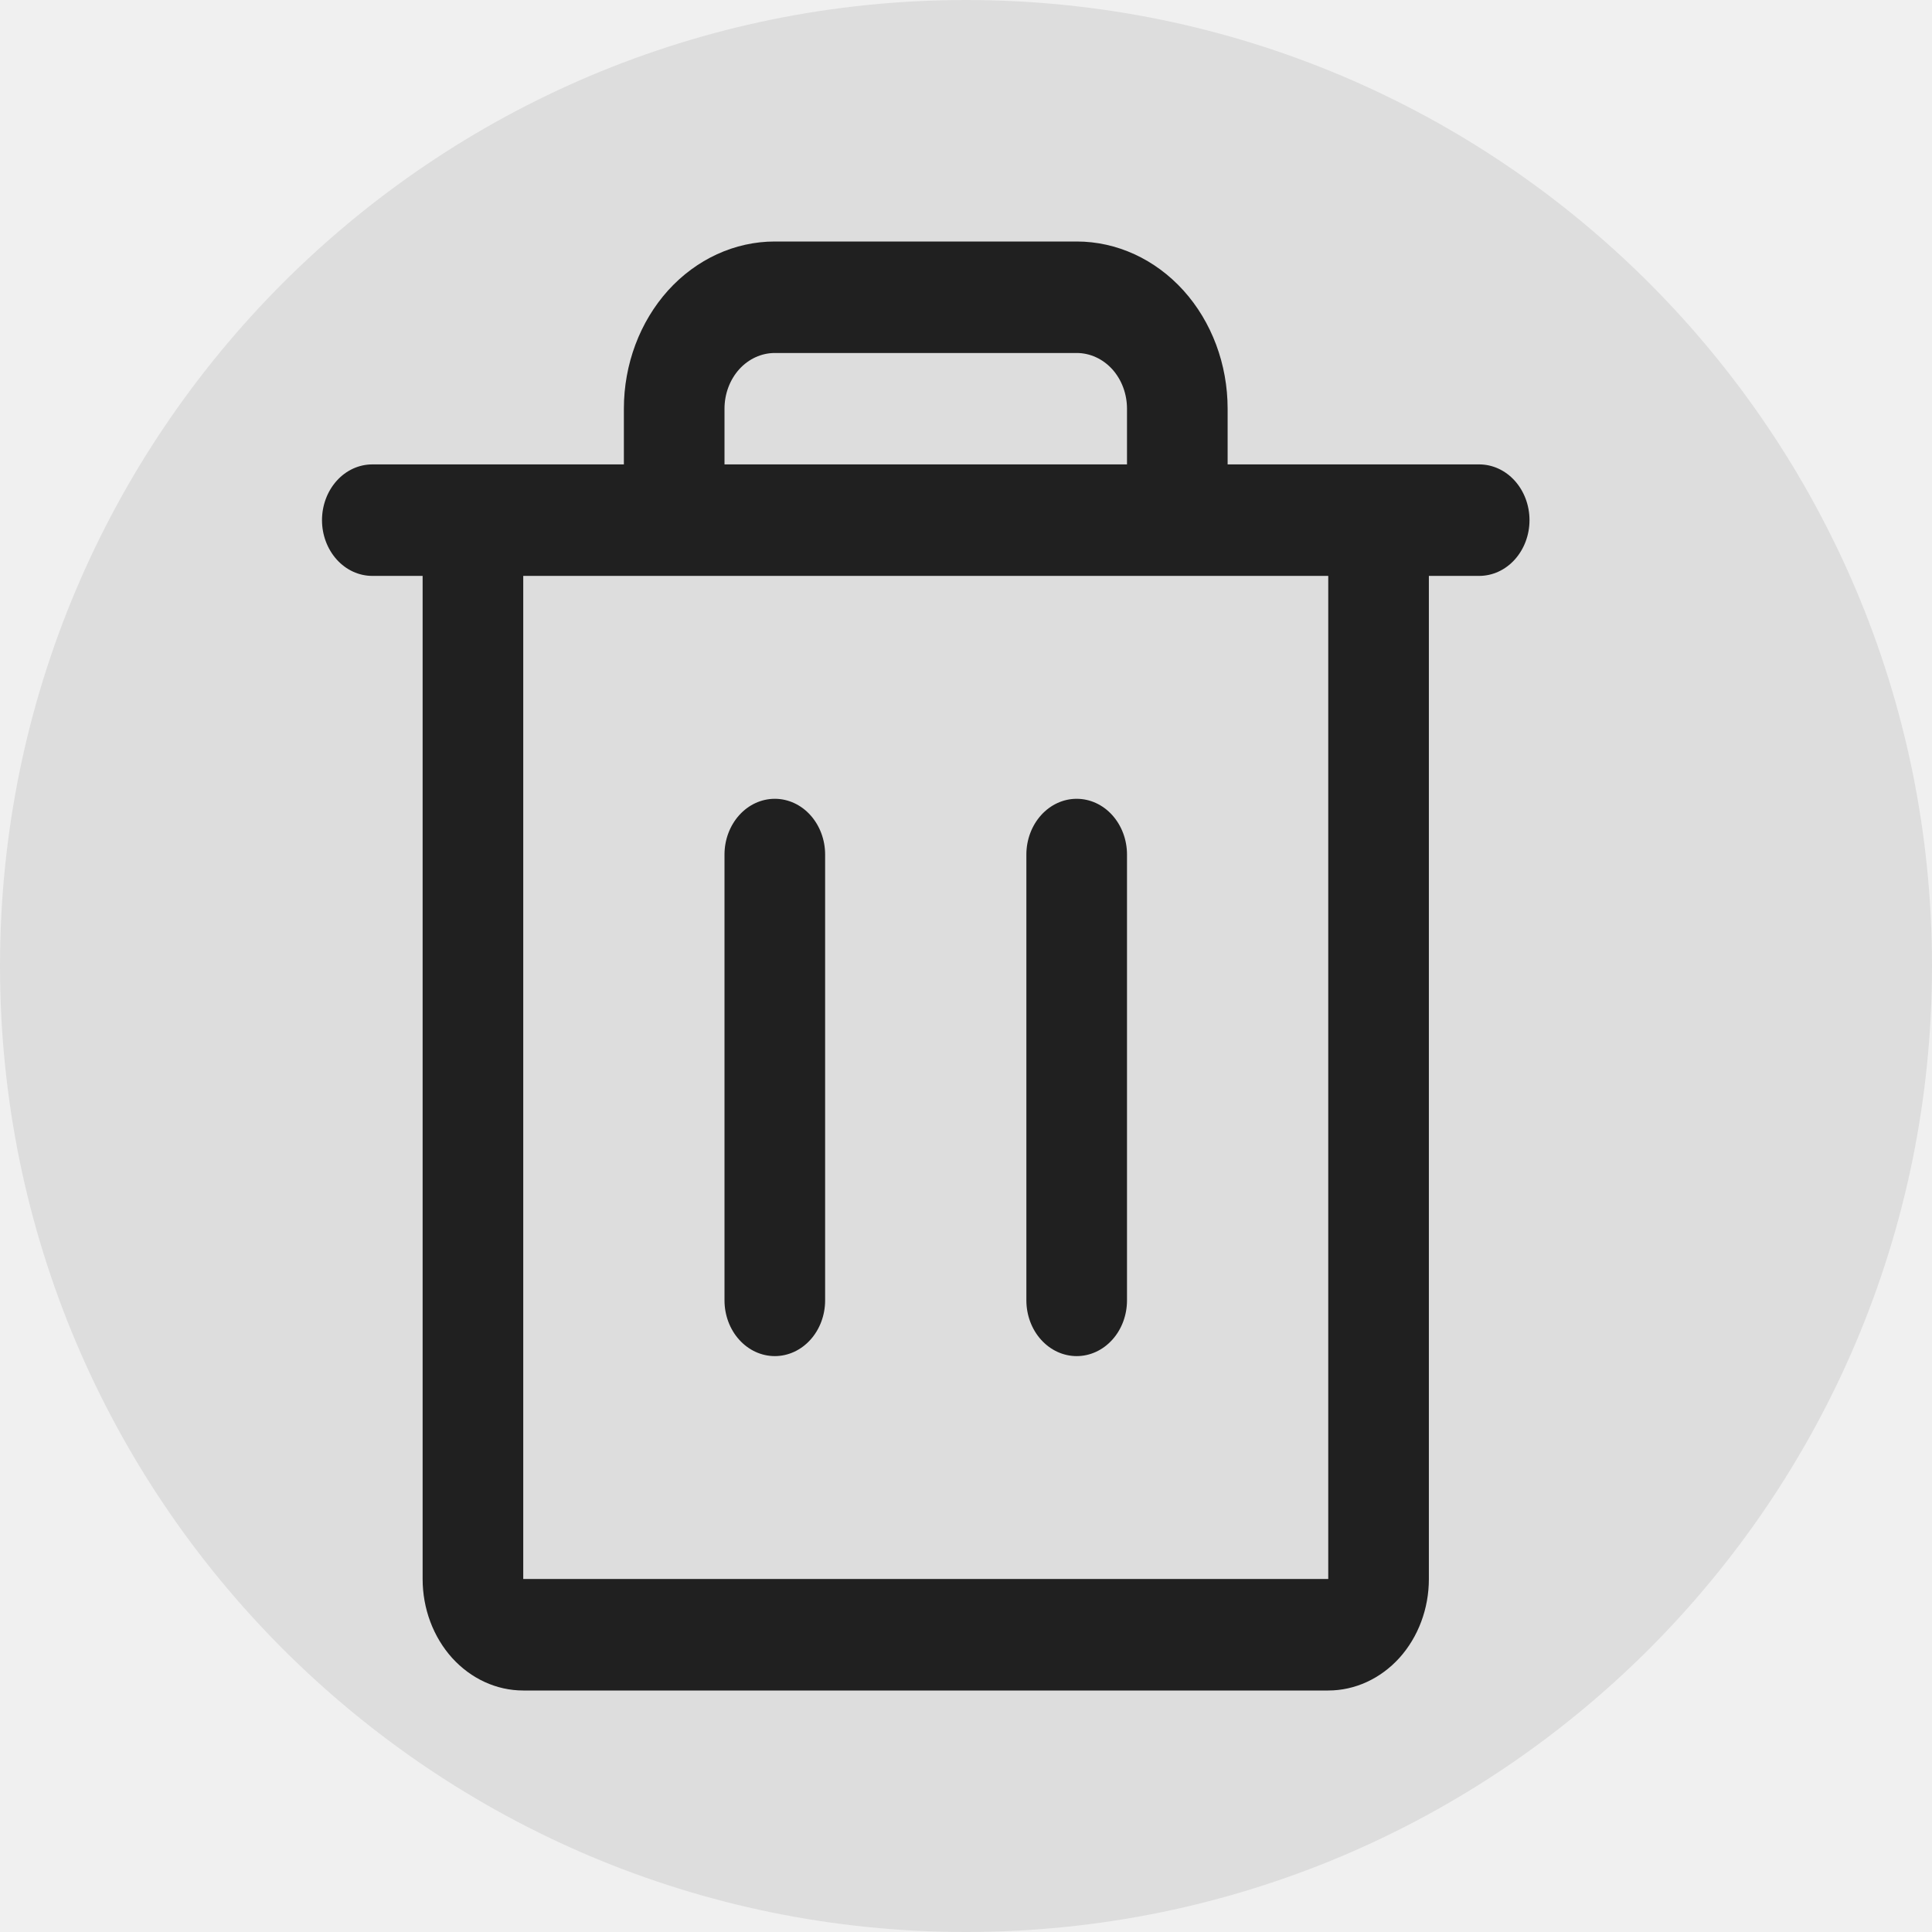
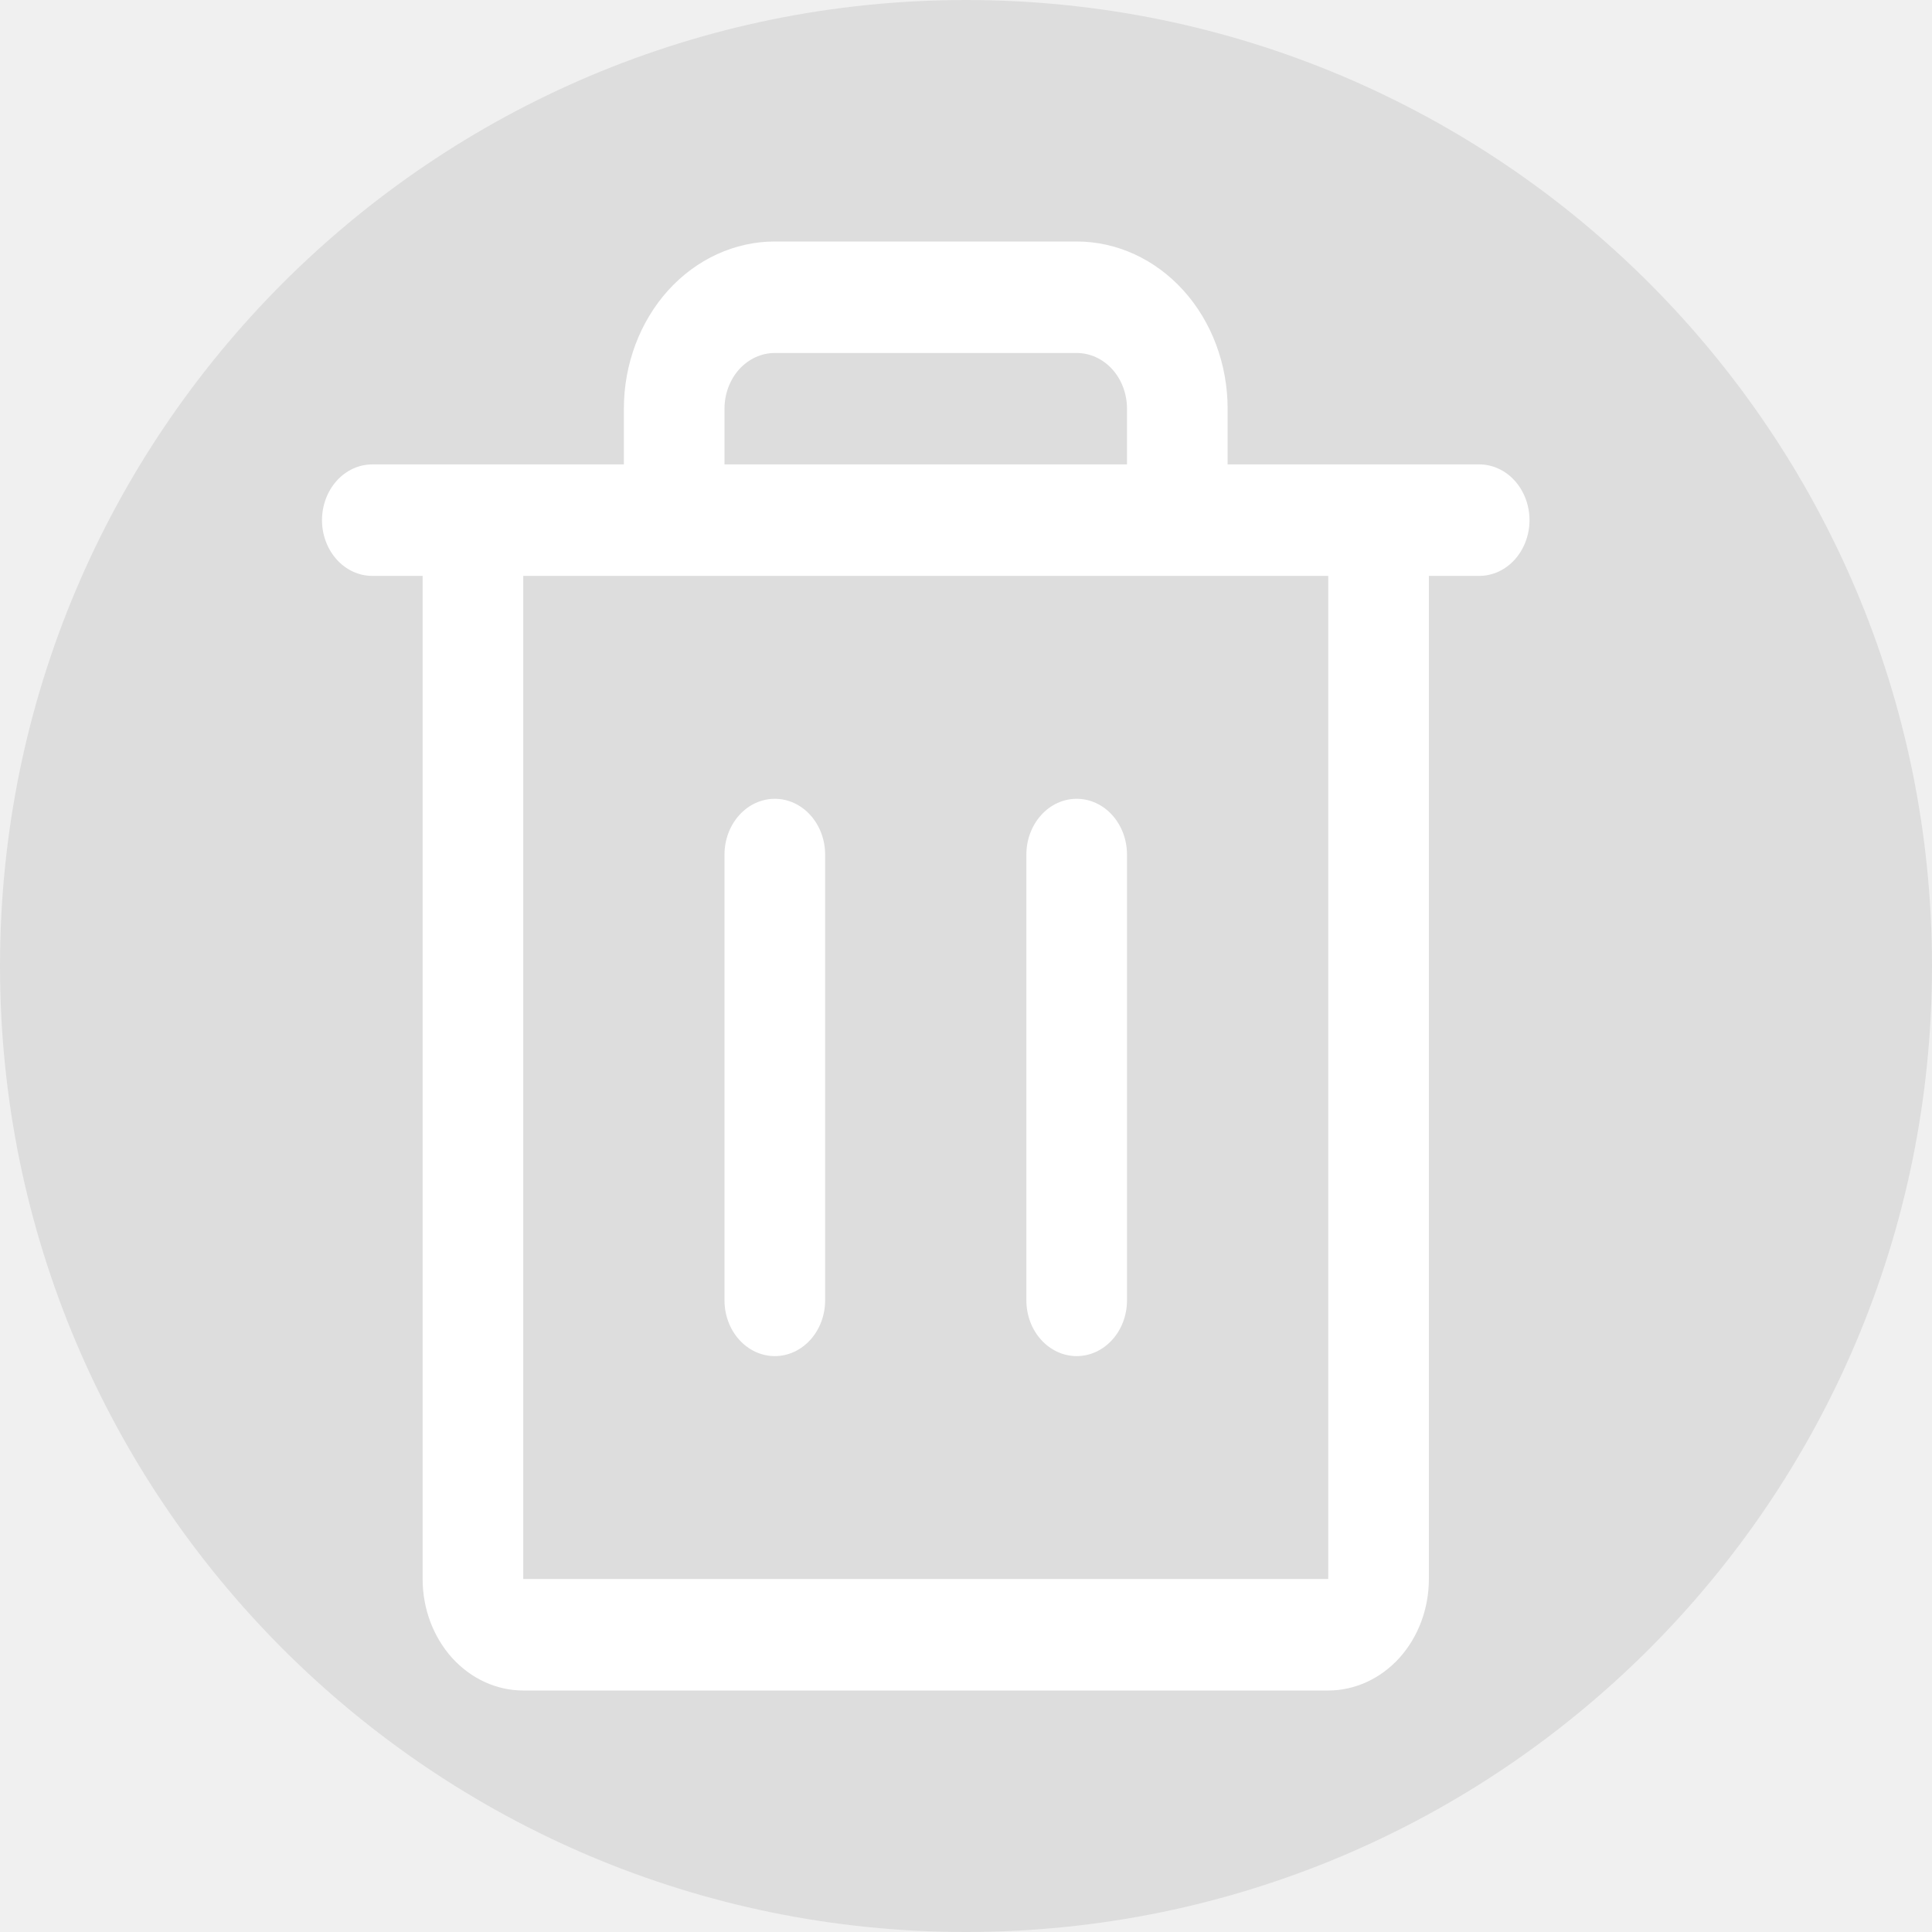
<svg xmlns="http://www.w3.org/2000/svg" width="24" height="24" viewBox="0 0 24 24" fill="none">
  <circle cx="12" cy="12" r="12" fill="#363434" fill-opacity="0.1" />
-   <path d="M18.375 5.769H15.25V5.077C15.25 4.526 15.053 3.998 14.701 3.608C14.349 3.219 13.872 3 13.375 3H9.625C9.128 3 8.651 3.219 8.299 3.608C7.948 3.998 7.75 4.526 7.75 5.077V5.769H4.625C4.459 5.769 4.3 5.842 4.183 5.972C4.066 6.102 4 6.278 4 6.462C4 6.645 4.066 6.821 4.183 6.951C4.3 7.081 4.459 7.154 4.625 7.154H5.25V19.615C5.25 19.983 5.382 20.335 5.616 20.595C5.851 20.854 6.168 21 6.5 21H16.5C16.831 21 17.149 20.854 17.384 20.595C17.618 20.335 17.75 19.983 17.75 19.615V7.154H18.375C18.541 7.154 18.7 7.081 18.817 6.951C18.934 6.821 19 6.645 19 6.462C19 6.278 18.934 6.102 18.817 5.972C18.7 5.842 18.541 5.769 18.375 5.769ZM9 5.077C9 4.893 9.066 4.717 9.183 4.587C9.3 4.458 9.459 4.385 9.625 4.385H13.375C13.541 4.385 13.7 4.458 13.817 4.587C13.934 4.717 14 4.893 14 5.077V5.769H9V5.077ZM16.5 19.615H6.5V7.154H16.5V19.615ZM10.25 10.615V16.154C10.25 16.337 10.184 16.514 10.067 16.643C9.95 16.773 9.791 16.846 9.625 16.846C9.459 16.846 9.3 16.773 9.183 16.643C9.066 16.514 9 16.337 9 16.154V10.615C9 10.432 9.066 10.256 9.183 10.126C9.3 9.996 9.459 9.923 9.625 9.923C9.791 9.923 9.95 9.996 10.067 10.126C10.184 10.256 10.25 10.432 10.25 10.615ZM14 10.615V16.154C14 16.337 13.934 16.514 13.817 16.643C13.7 16.773 13.541 16.846 13.375 16.846C13.209 16.846 13.05 16.773 12.933 16.643C12.816 16.514 12.75 16.337 12.75 16.154V10.615C12.75 10.432 12.816 10.256 12.933 10.126C13.05 9.996 13.209 9.923 13.375 9.923C13.541 9.923 13.7 9.996 13.817 10.126C13.934 10.256 14 10.432 14 10.615Z" fill="#202020" />
+   <path d="M18.375 5.769H15.25V5.077C15.25 4.526 15.053 3.998 14.701 3.608C14.349 3.219 13.872 3 13.375 3H9.625C9.128 3 8.651 3.219 8.299 3.608C7.948 3.998 7.75 4.526 7.75 5.077V5.769H4.625C4.459 5.769 4.3 5.842 4.183 5.972C4.066 6.102 4 6.278 4 6.462C4 6.645 4.066 6.821 4.183 6.951C4.3 7.081 4.459 7.154 4.625 7.154H5.25V19.615C5.25 19.983 5.382 20.335 5.616 20.595C5.851 20.854 6.168 21 6.5 21H16.5C16.831 21 17.149 20.854 17.384 20.595C17.618 20.335 17.75 19.983 17.75 19.615V7.154H18.375C18.541 7.154 18.7 7.081 18.817 6.951C18.934 6.821 19 6.645 19 6.462C19 6.278 18.934 6.102 18.817 5.972C18.7 5.842 18.541 5.769 18.375 5.769ZM9 5.077C9 4.893 9.066 4.717 9.183 4.587C9.3 4.458 9.459 4.385 9.625 4.385H13.375C13.541 4.385 13.7 4.458 13.817 4.587C13.934 4.717 14 4.893 14 5.077V5.769H9V5.077ZM16.5 19.615H6.5V7.154H16.5V19.615ZM10.25 10.615V16.154C10.25 16.337 10.184 16.514 10.067 16.643C9.95 16.773 9.791 16.846 9.625 16.846C9.459 16.846 9.3 16.773 9.183 16.643C9.066 16.514 9 16.337 9 16.154V10.615C9 10.432 9.066 10.256 9.183 10.126C9.3 9.996 9.459 9.923 9.625 9.923C9.791 9.923 9.95 9.996 10.067 10.126C10.184 10.256 10.25 10.432 10.25 10.615ZM14 10.615V16.154C14 16.337 13.934 16.514 13.817 16.643C13.7 16.773 13.541 16.846 13.375 16.846C13.209 16.846 13.05 16.773 12.933 16.643C12.816 16.514 12.75 16.337 12.75 16.154V10.615C12.75 10.432 12.816 10.256 12.933 10.126C13.05 9.996 13.209 9.923 13.375 9.923C13.541 9.923 13.7 9.996 13.817 10.126C13.934 10.256 14 10.432 14 10.615Z" fill="white" />
</svg>
